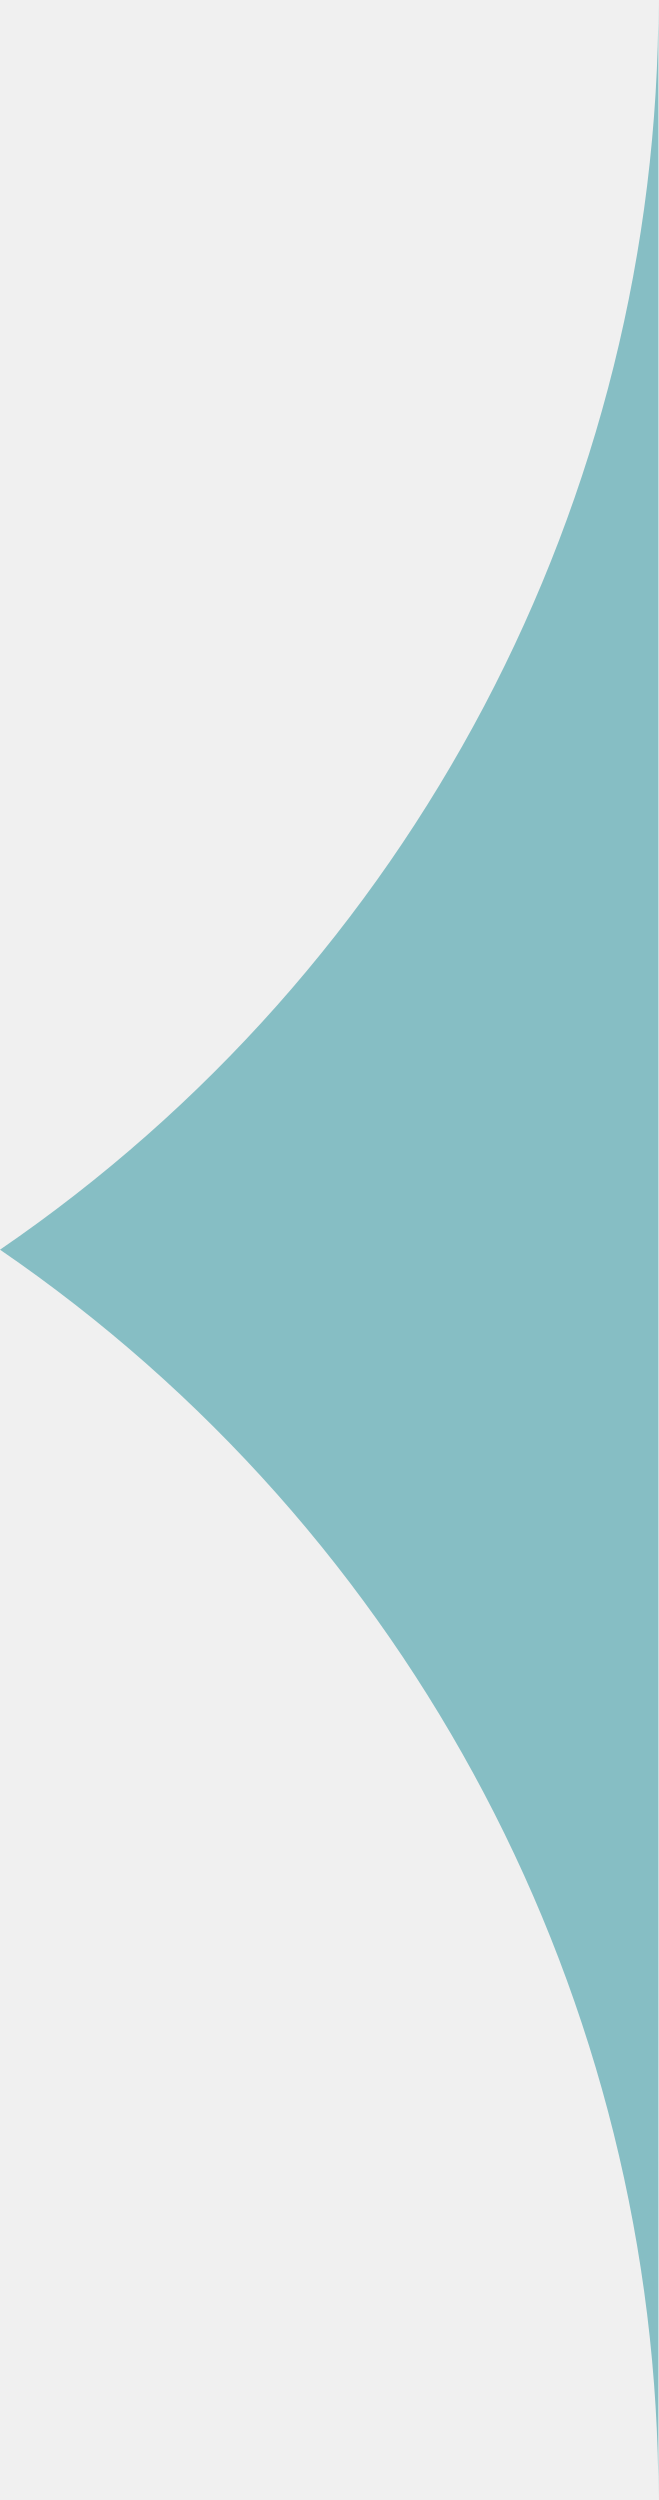
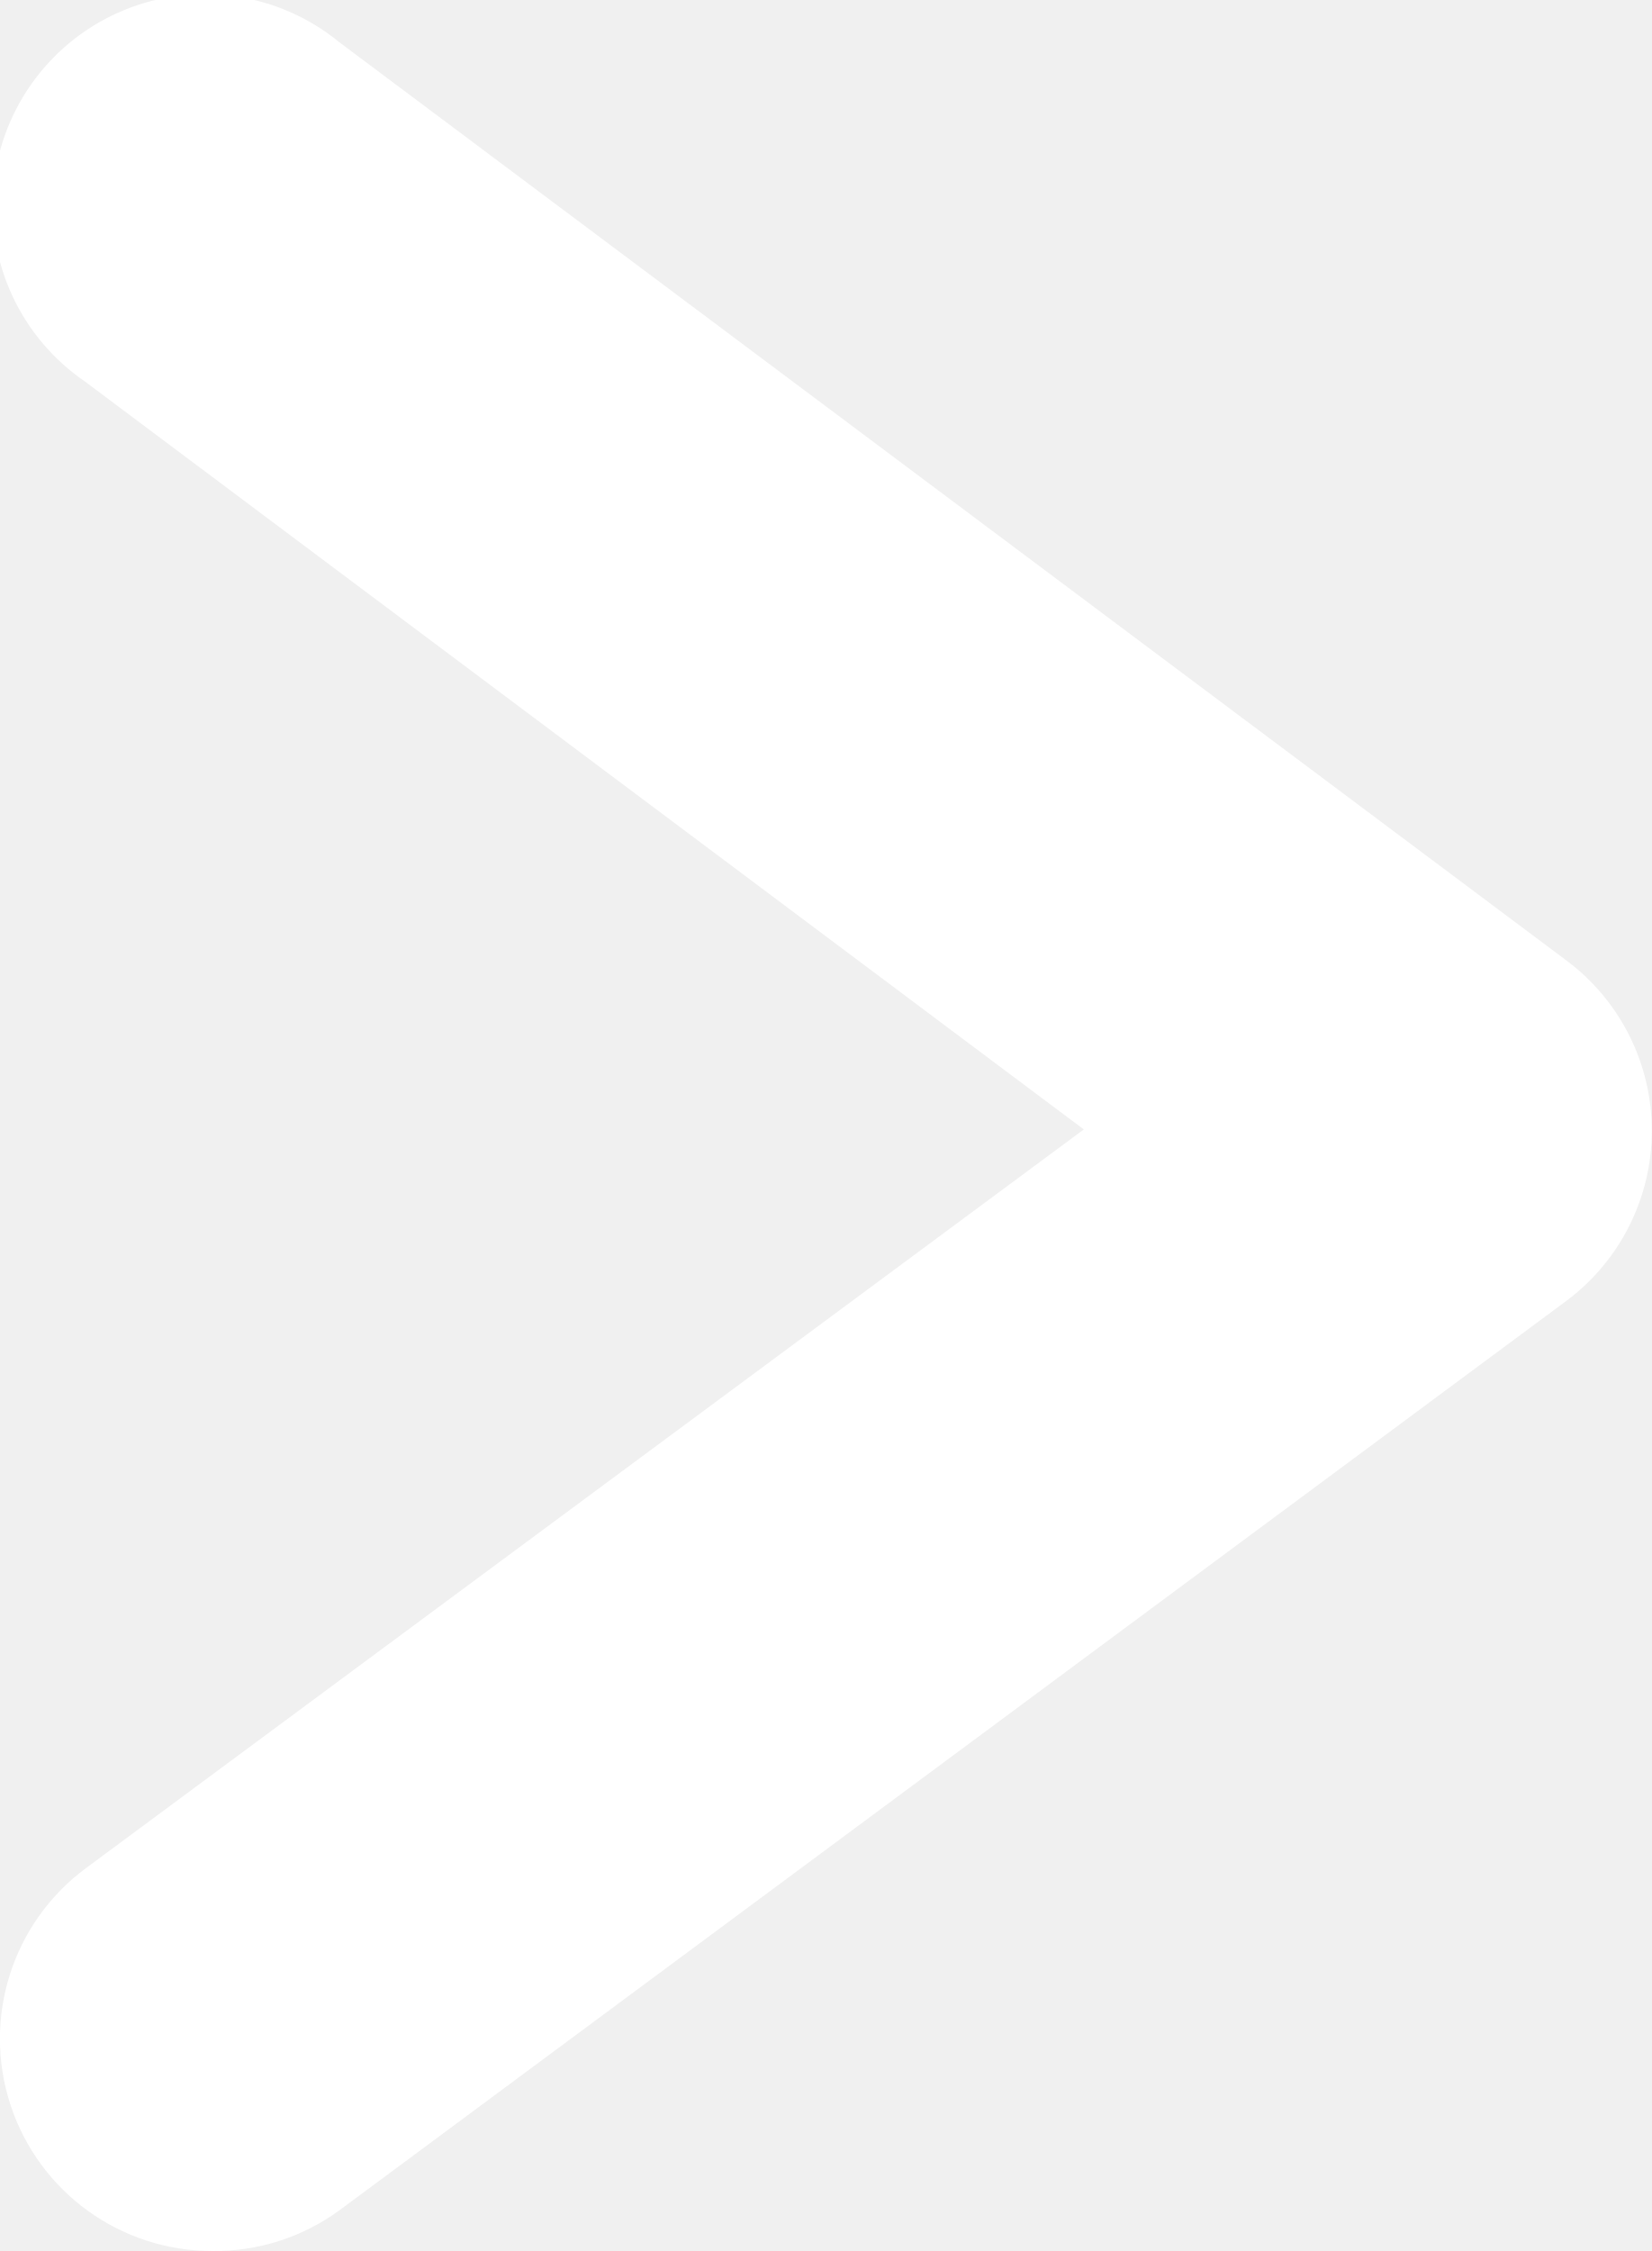
- <svg xmlns="http://www.w3.org/2000/svg" viewBox="0 0 21 79.74">
+ <svg xmlns="http://www.w3.org/2000/svg" viewBox="0 0 81.72 111.37">
  <defs>
-     <style>.cls-1{fill:#86bec4;}</style>
+     <style>.cls-1{fill:#fff;}</style>
  </defs>
  <g id="Layer_2" data-name="Layer 2">
    <g id="Layer_1-2" data-name="Layer 1">
-       <path class="cls-1" d="M21,0V79.74A48.29,48.29,0,0,0,0,39.86,48.26,48.26,0,0,0,21,0Z" />
+       <path class="cls-1" d="M10.51,111.37A10.5,10.5,0,0,1,4.25,92.43L53.63,55.88l-49.42-37A10.5,10.5,0,1,1,16.79,2.09L77.51,47.52a10.5,10.5,0,0,1,0,16.84l-60.72,45A10.46,10.46,0,0,1,10.51,111.37Z" />
    </g>
  </g>
</svg>
